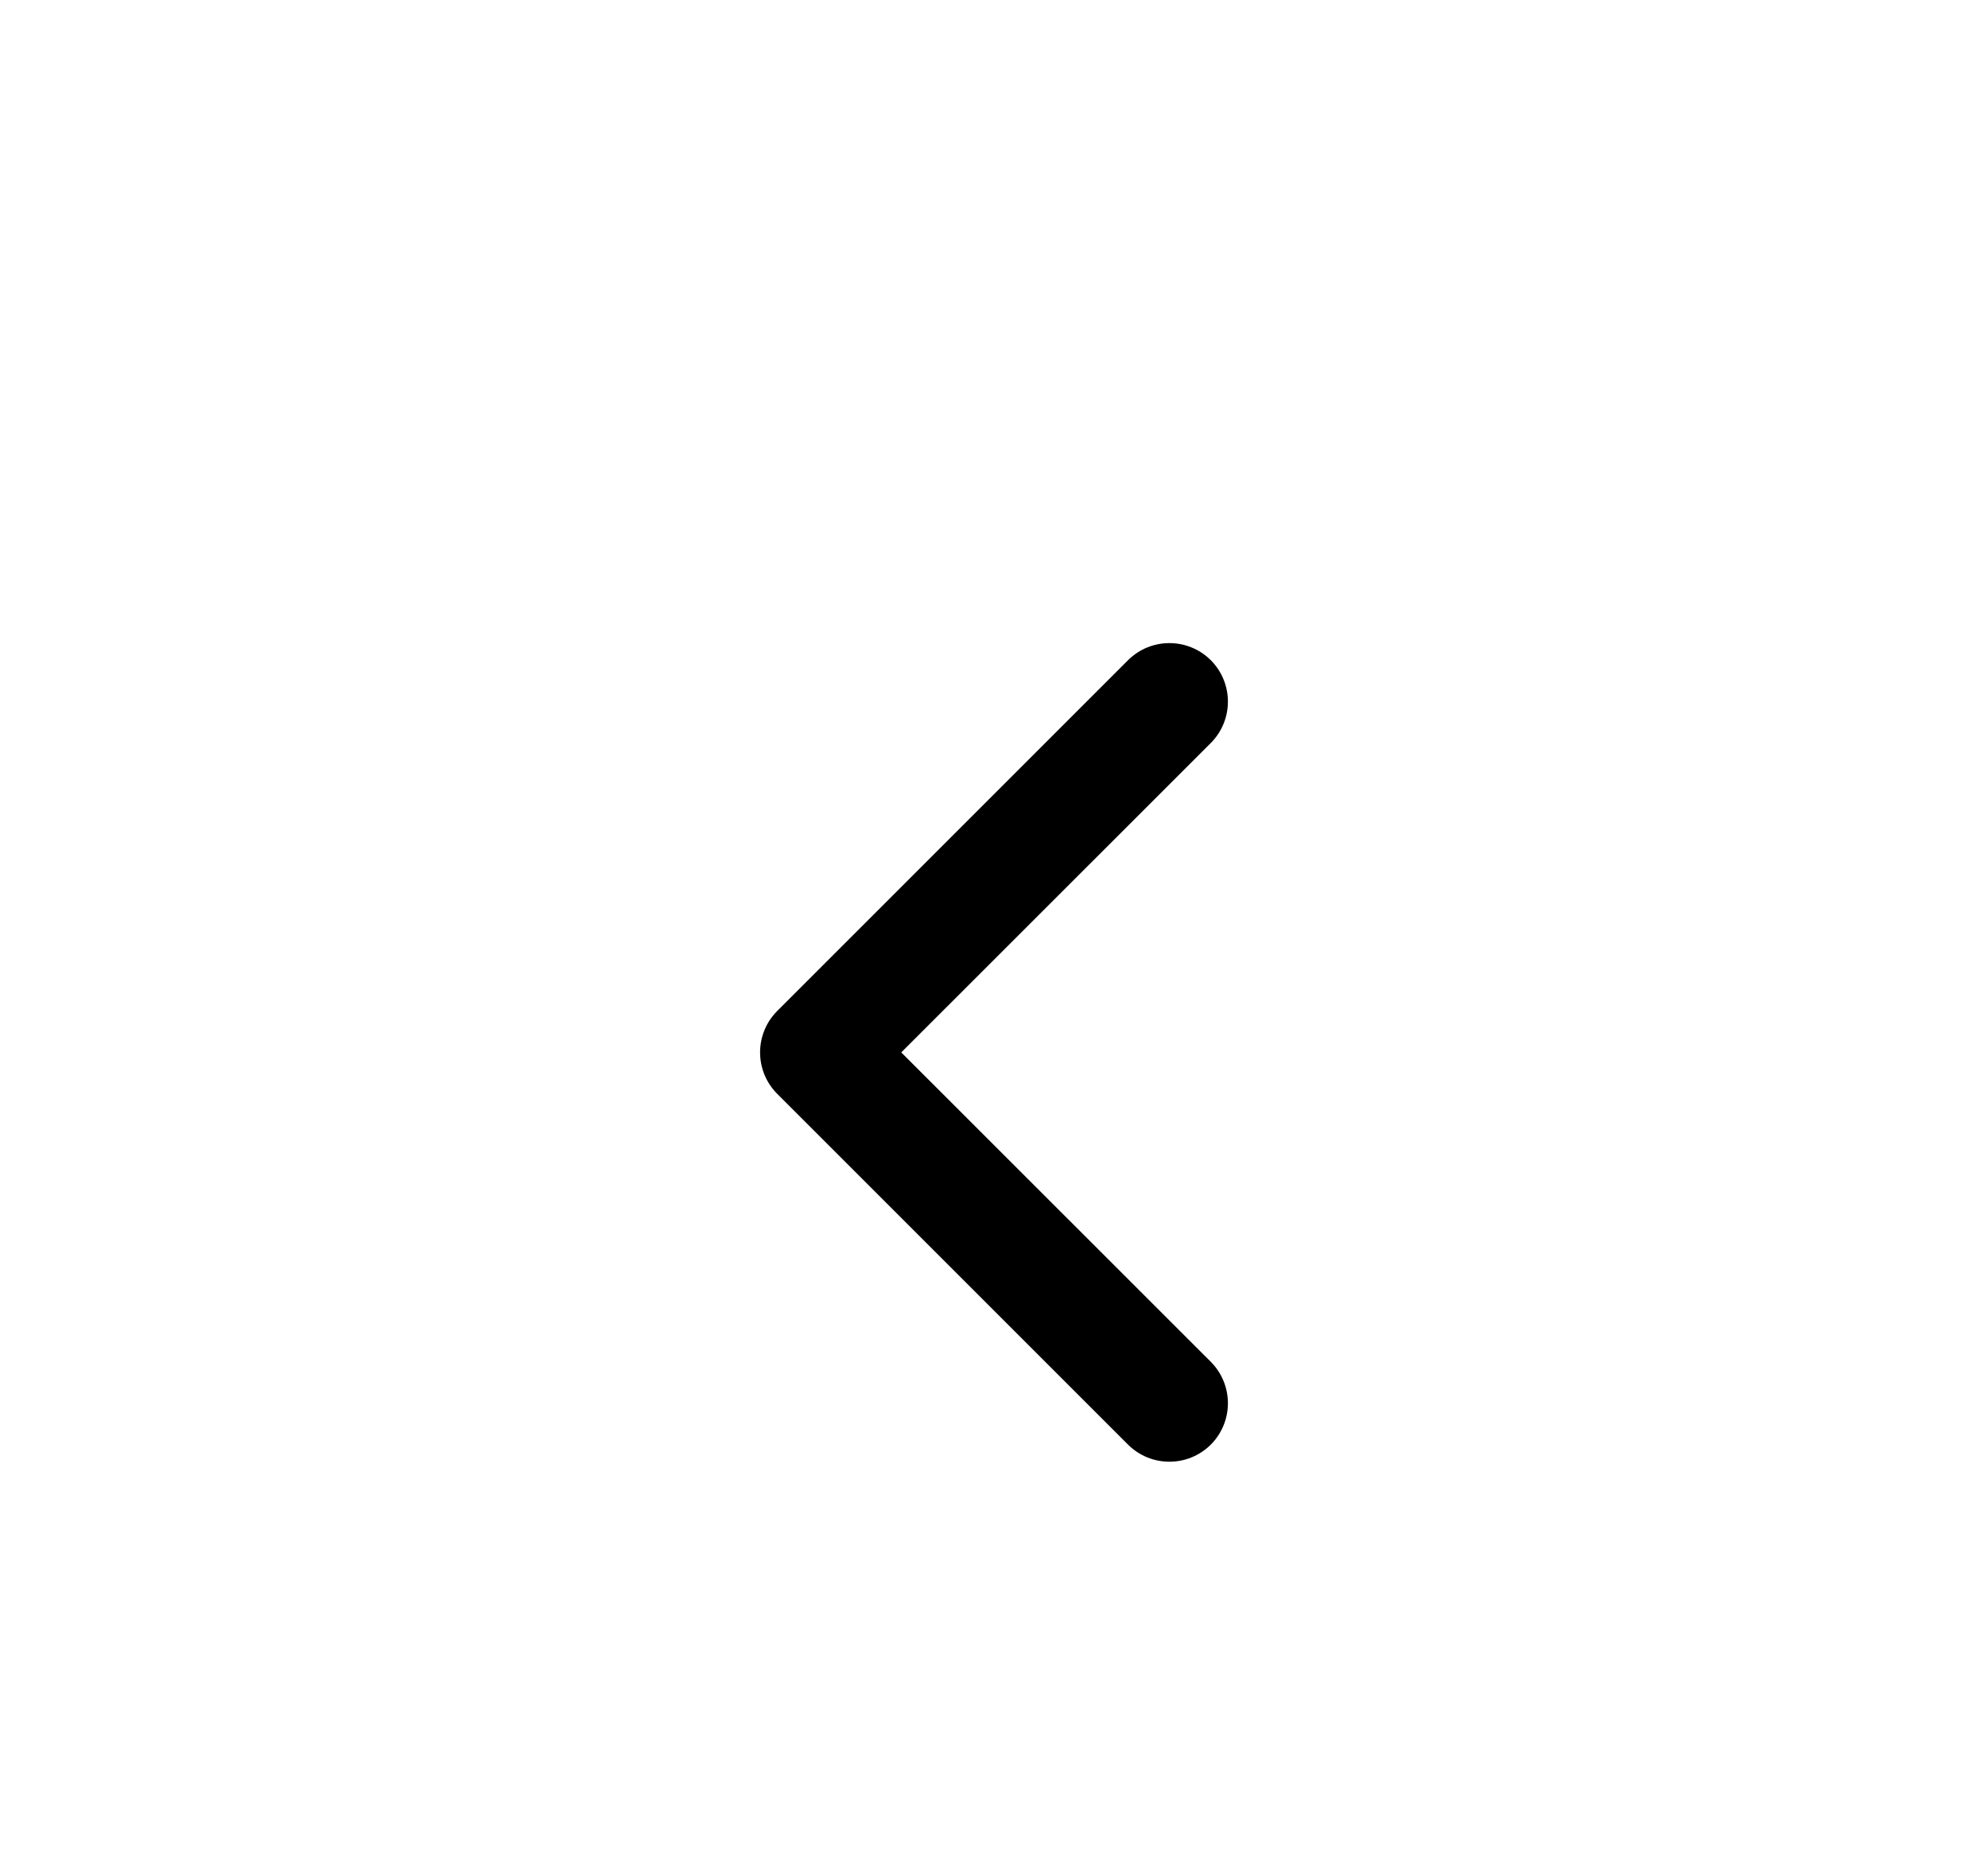
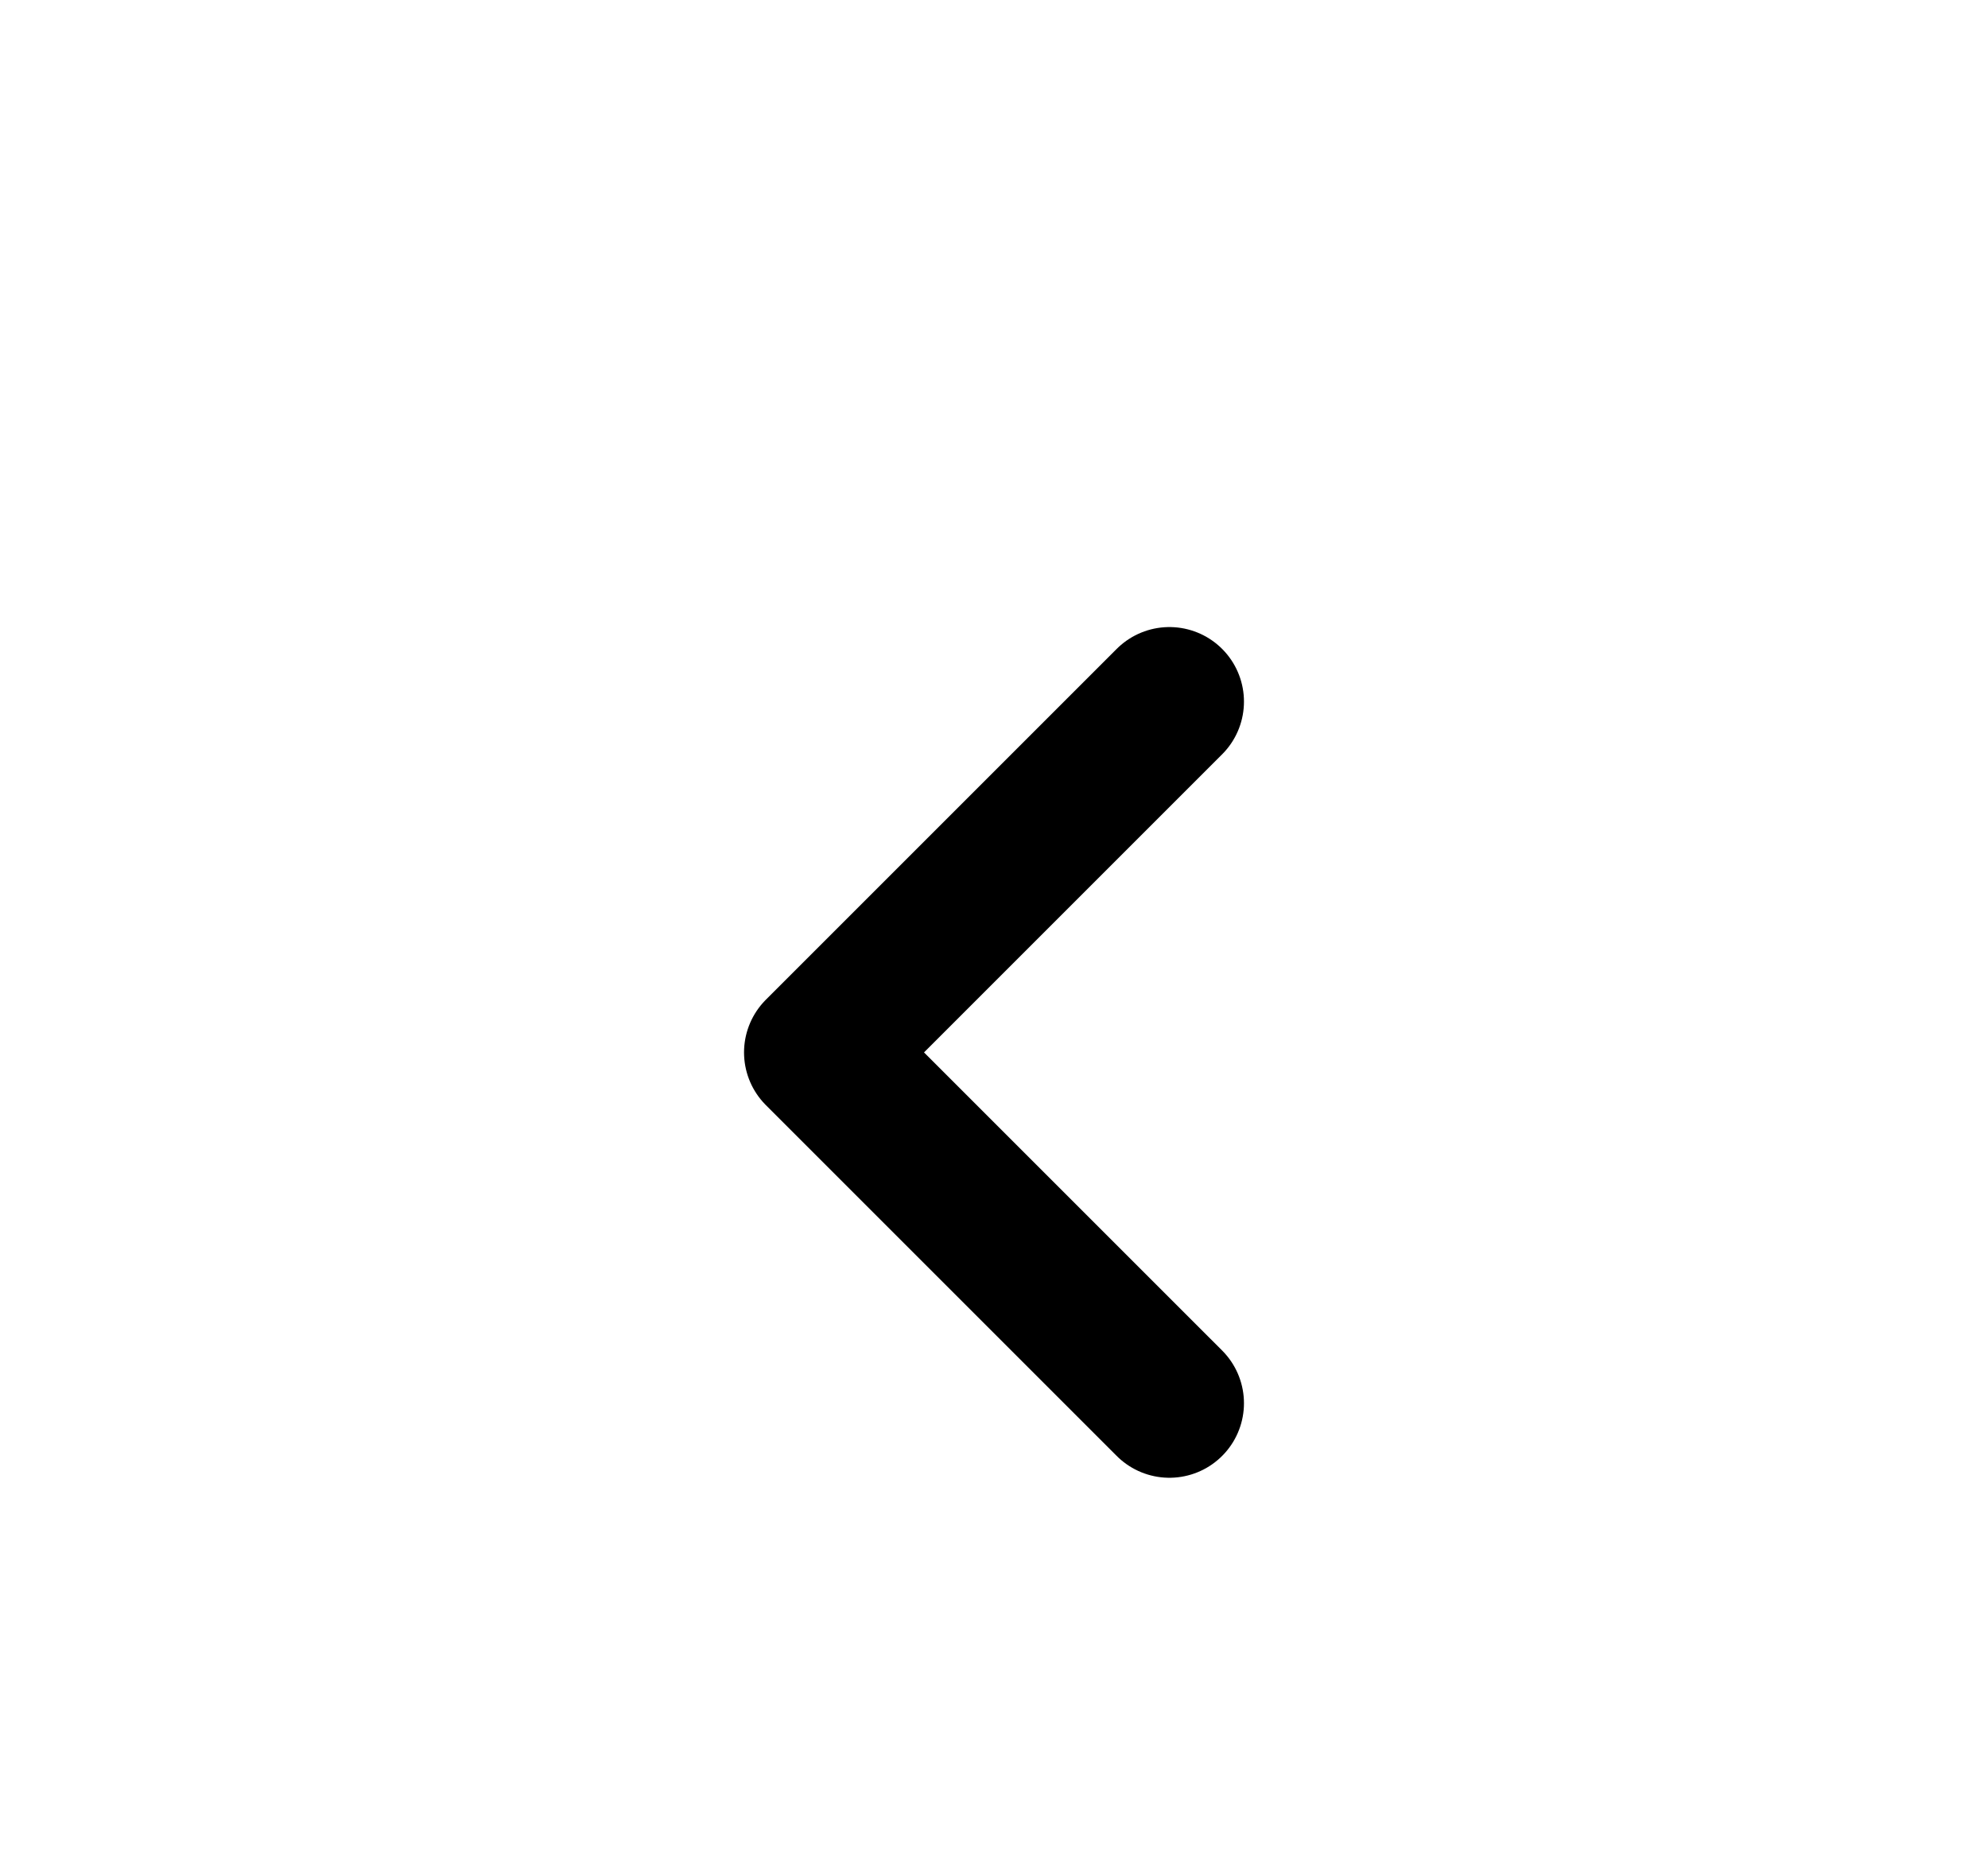
<svg xmlns="http://www.w3.org/2000/svg" width="17" height="16" viewBox="0 0 17 16" fill="none">
-   <path fill-rule="evenodd" clip-rule="evenodd" d="M10.354 12.354C10.158 12.549 9.842 12.549 9.646 12.354L6.646 9.354C6.451 9.158 6.451 8.842 6.646 8.646L9.646 5.646C9.842 5.451 10.158 5.451 10.354 5.646C10.549 5.842 10.549 6.158 10.354 6.354L7.707 9L10.354 11.646C10.549 11.842 10.549 12.158 10.354 12.354Z" fill="black" />
+   <g stroke="black" stroke-width="1.275" stroke-linecap="round" stroke-linejoin="round">
+     <path d="M10 6L7 9L10 12" />
+   </g>
</svg>
